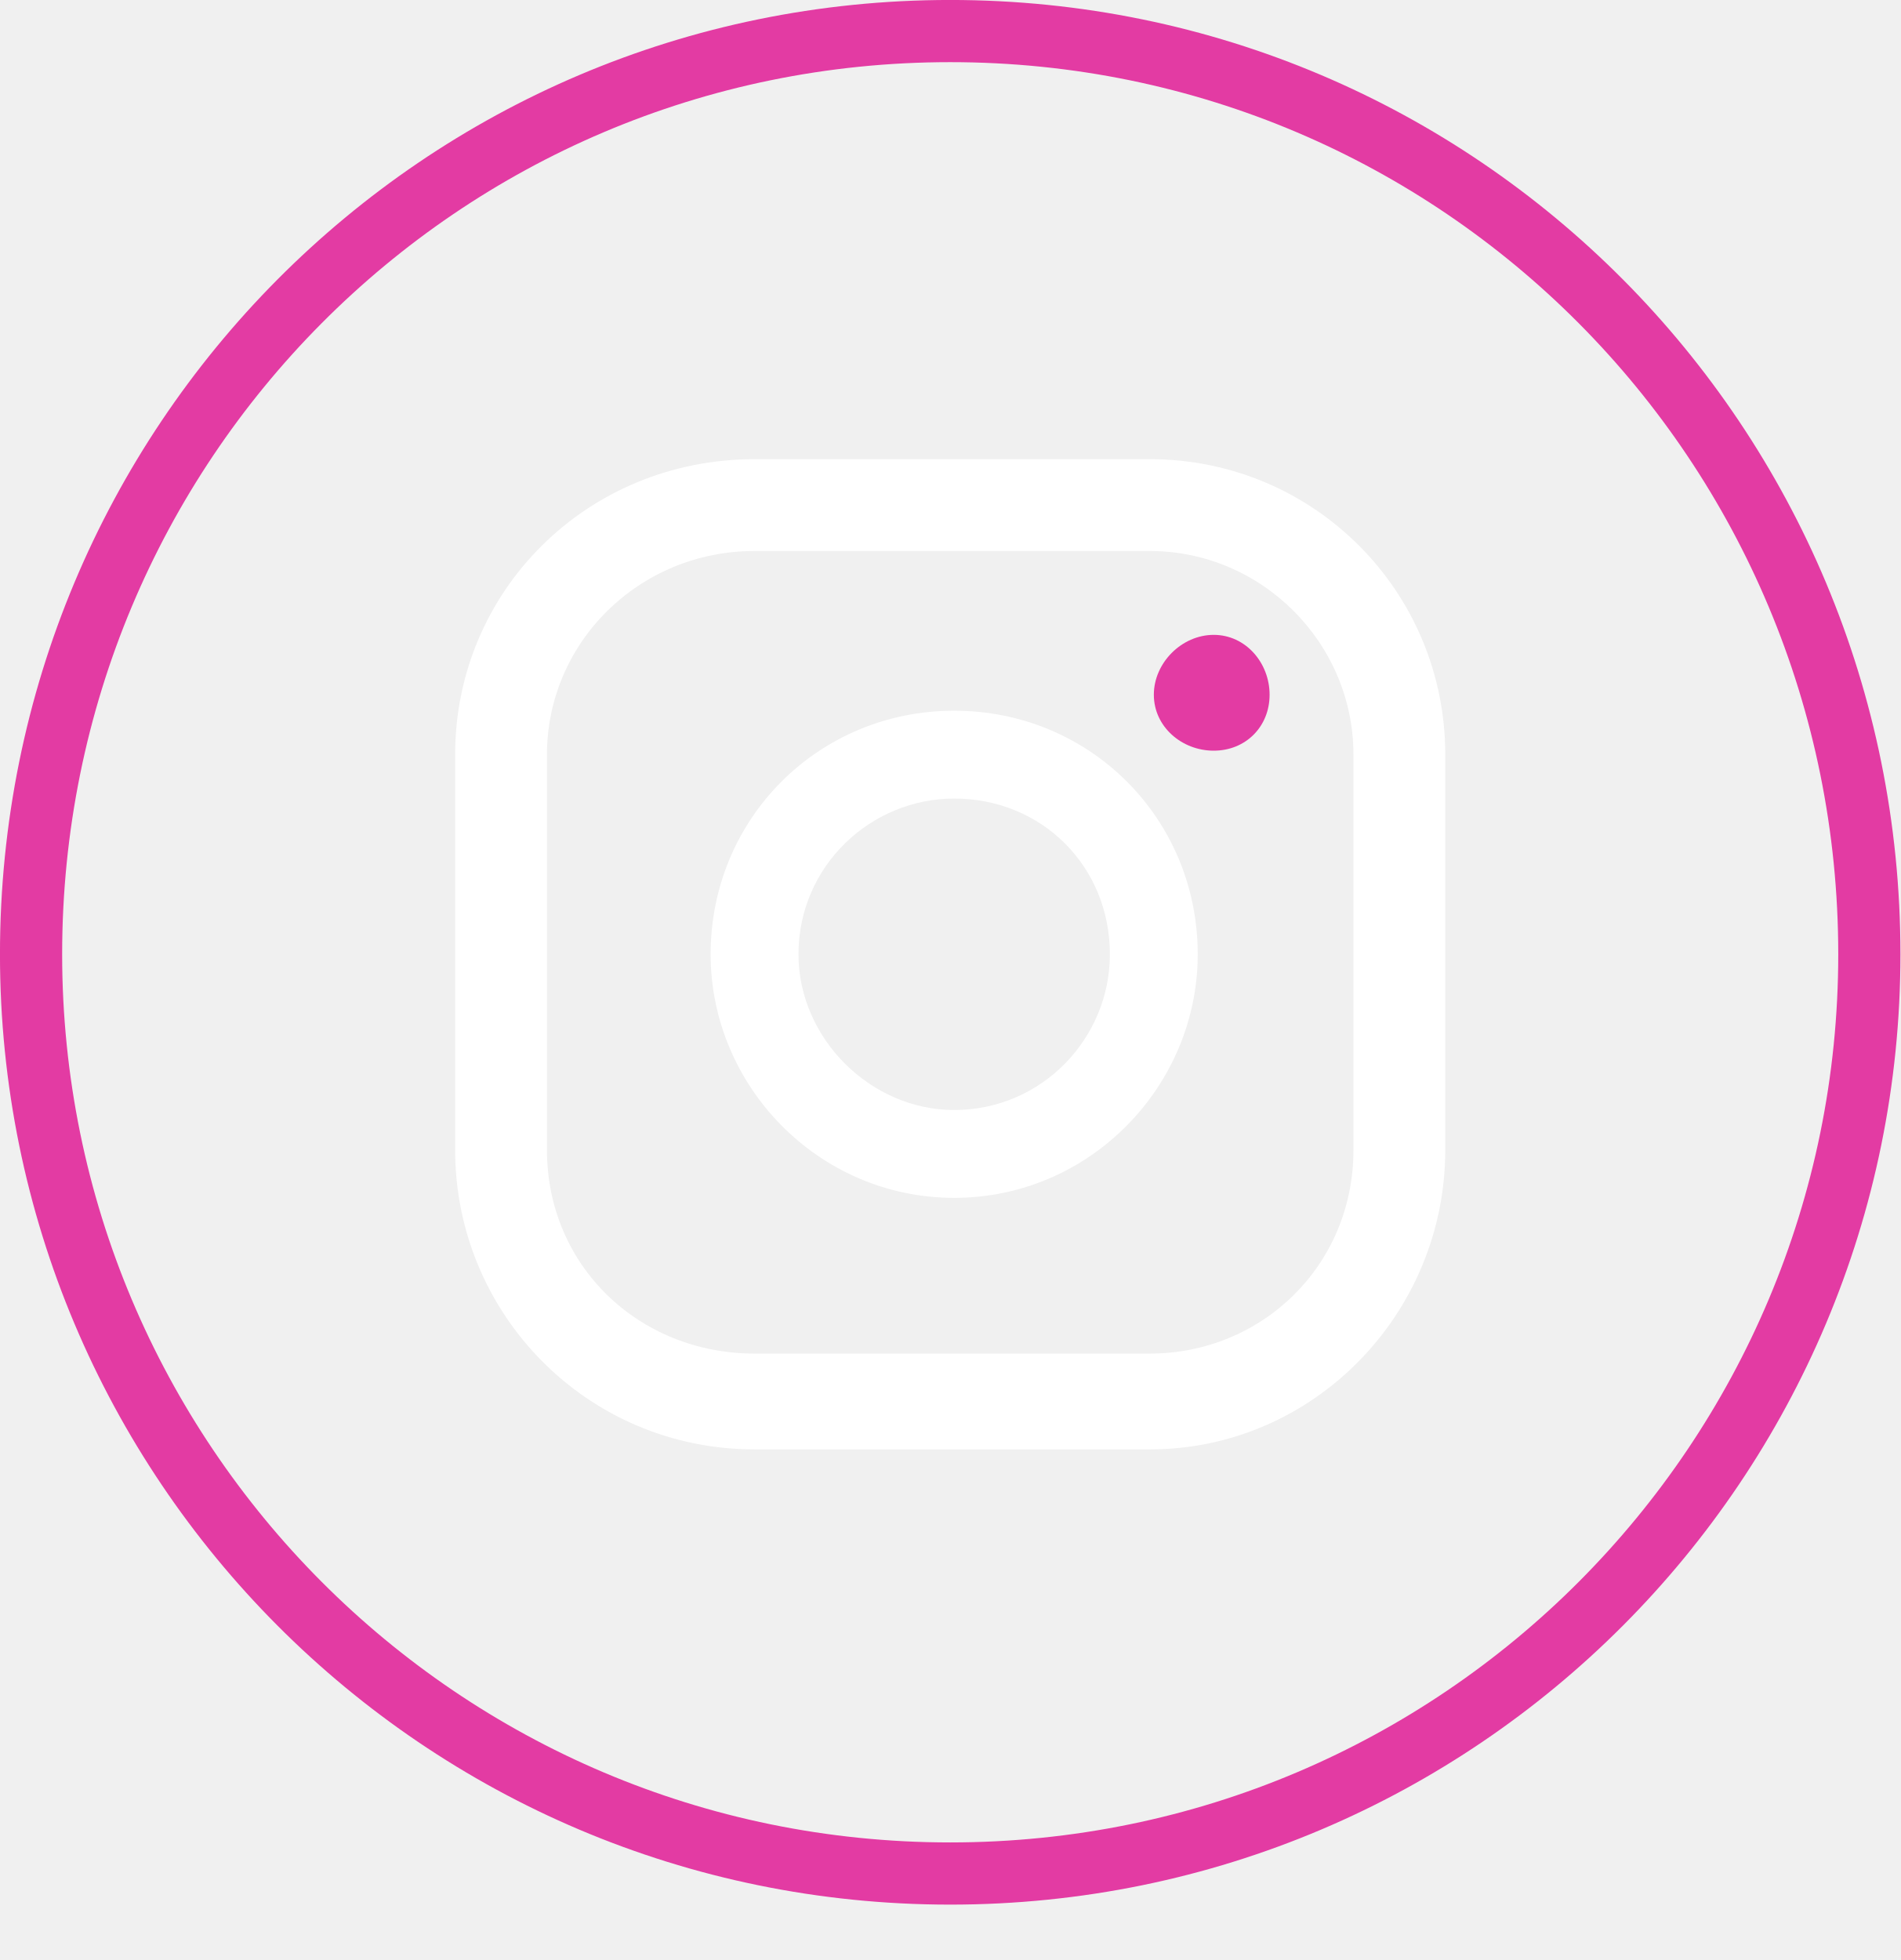
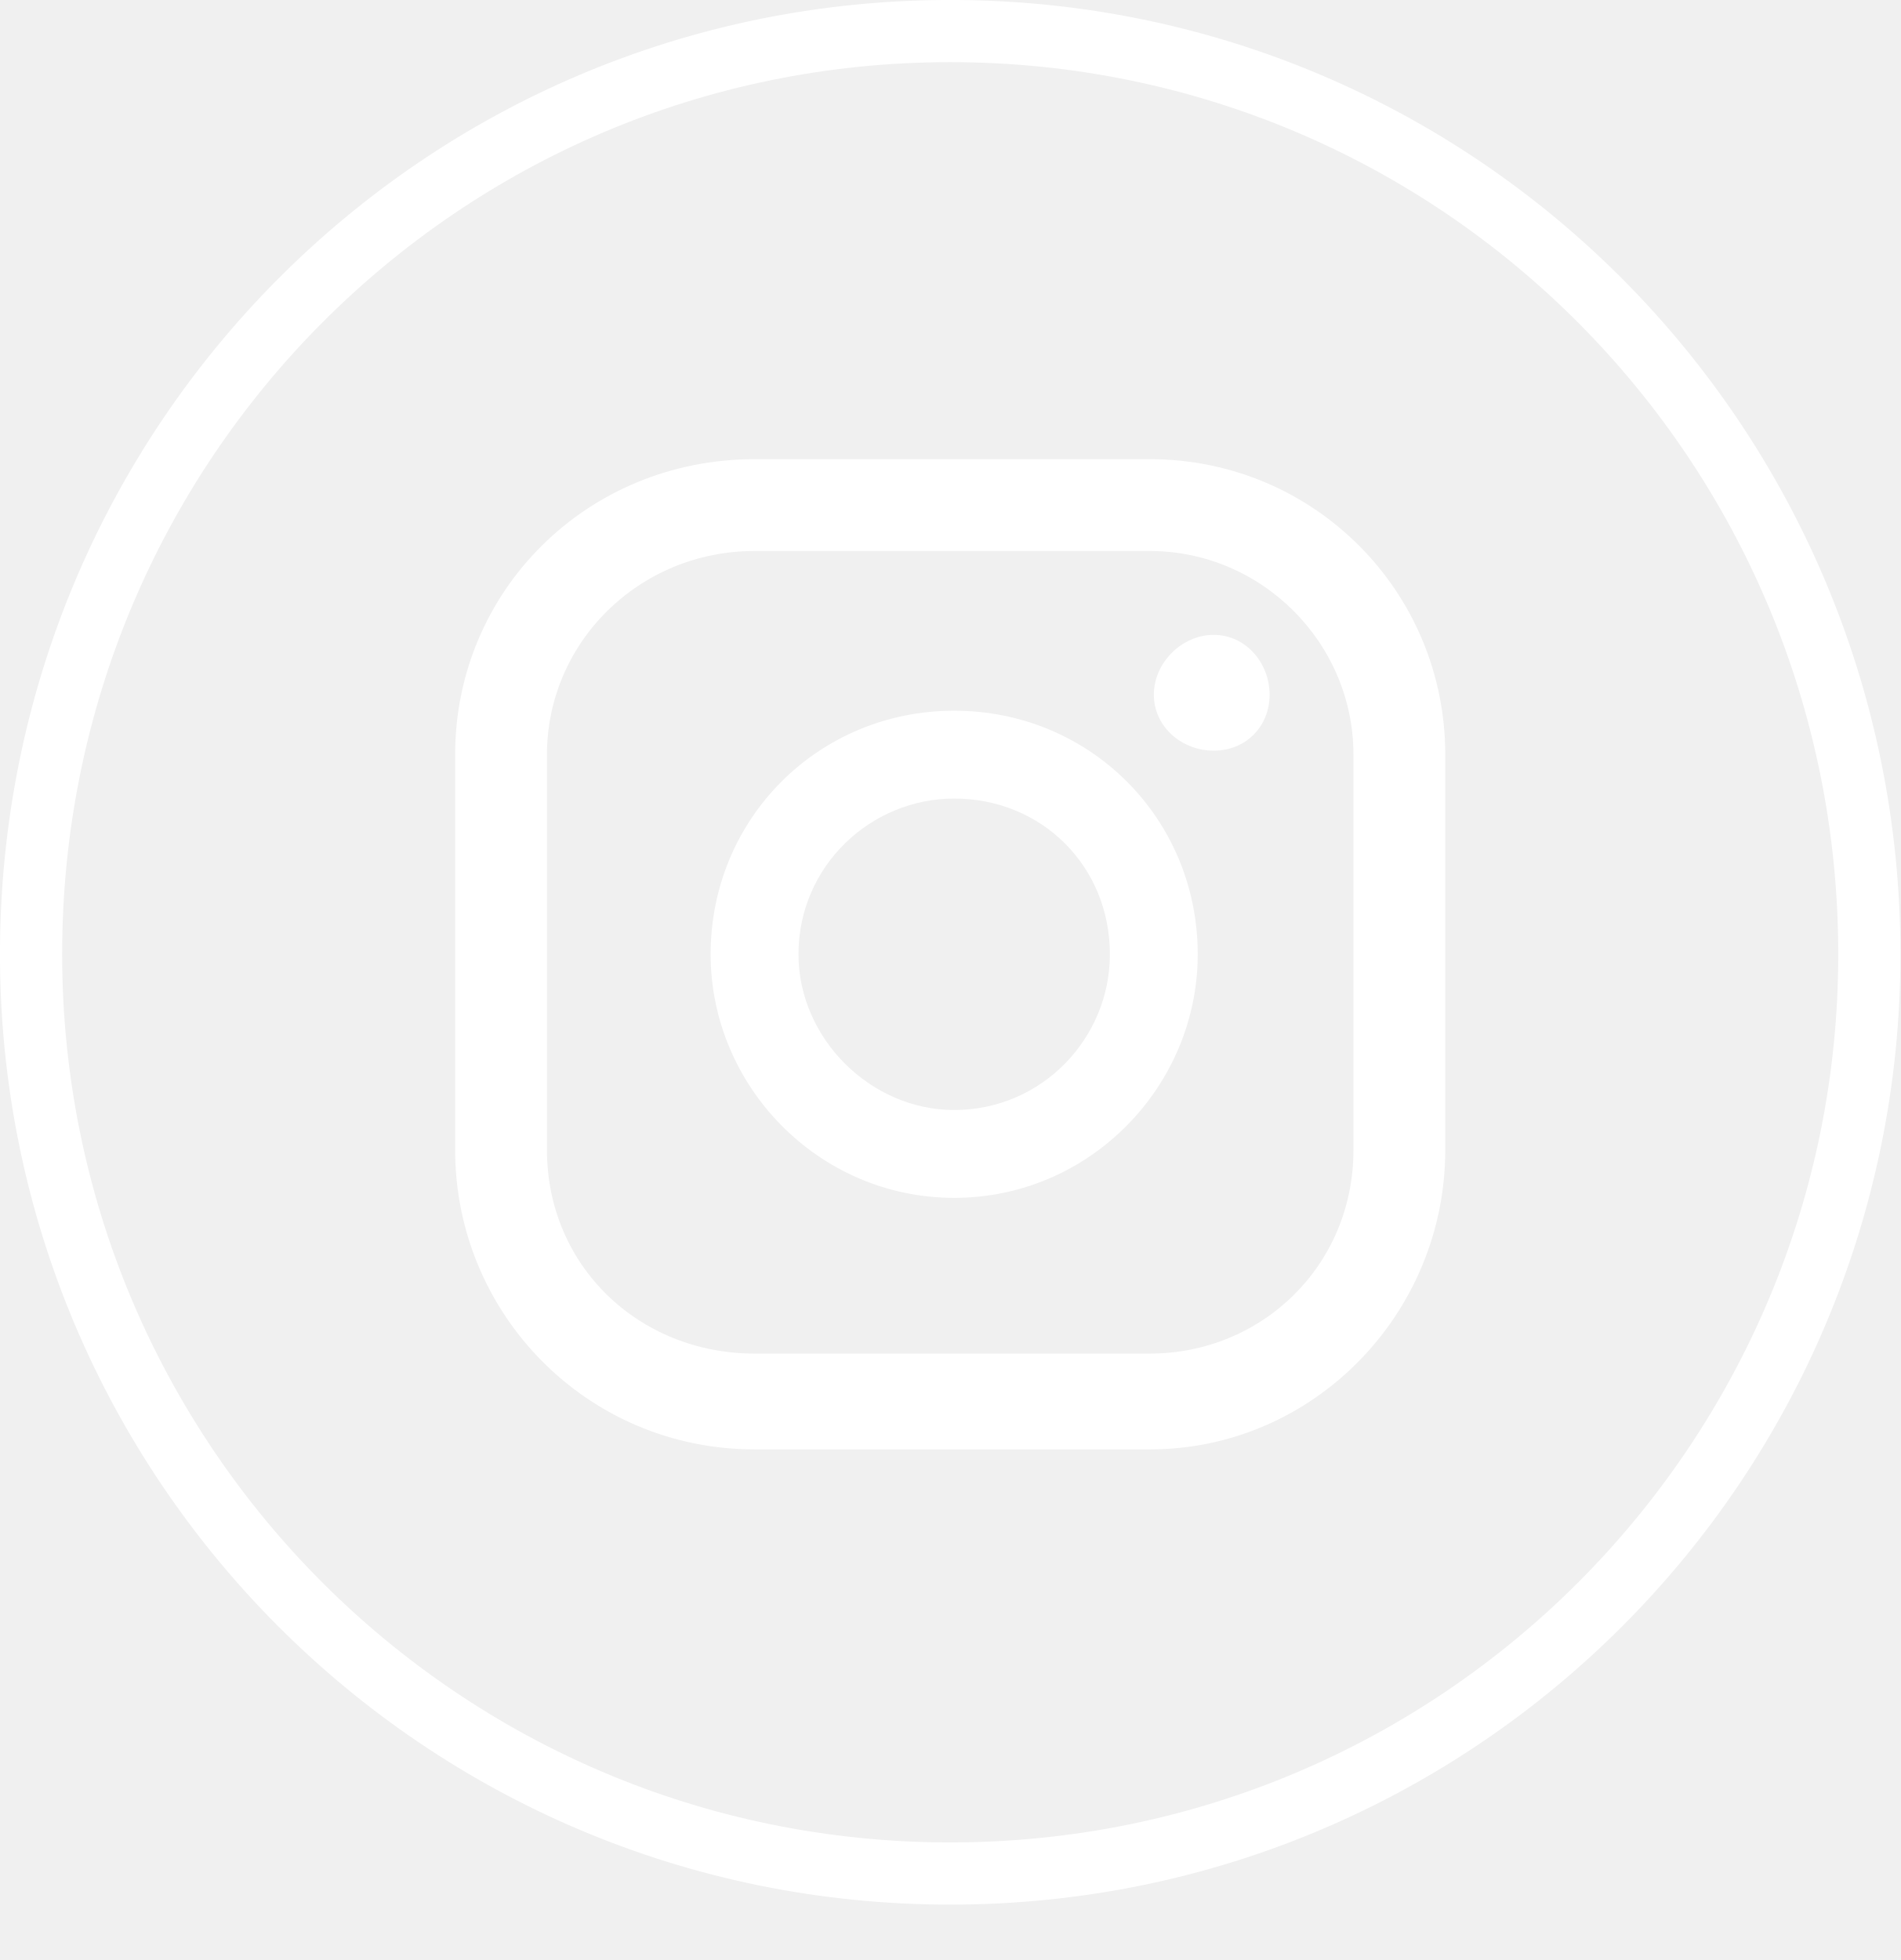
<svg xmlns="http://www.w3.org/2000/svg" width="32" height="33" viewBox="0 0 32 33" fill="none">
-   <path d="M16 0.523C24.582 0.523 31.477 7.48 31.477 16.067C31.477 24.586 24.583 31.544 16 31.544C7.417 31.544 0.524 24.586 0.523 16.067C0.523 7.48 7.418 0.523 16 0.523Z" stroke="#E33BA3" stroke-width="1.047" />
-   <path d="M20.437 10.689C19.899 10.689 19.429 11.16 19.429 11.697C19.429 12.235 19.899 12.639 20.437 12.639C20.975 12.639 21.378 12.235 21.378 11.697C21.378 11.16 20.975 10.689 20.437 10.689Z" fill="#E33BA3" />
+   <path d="M16 0.523C24.582 0.523 31.477 7.48 31.477 16.067C31.477 24.586 24.583 31.544 16 31.544C7.417 31.544 0.524 24.586 0.523 16.067C0.523 7.48 7.418 0.523 16 0.523Z" stroke="#fff" stroke-width="1.047" />
+   <path d="M20.437 10.689C19.899 10.689 19.429 11.16 19.429 11.697C19.429 12.235 19.899 12.639 20.437 12.639C20.975 12.639 21.378 12.235 21.378 11.697C21.378 11.16 20.975 10.689 20.437 10.689Z" fill="#fff" />
  <path d="M16.067 11.966C13.782 11.966 11.966 13.781 11.966 16.067C11.966 18.286 13.782 20.168 16.067 20.168C18.353 20.168 20.168 18.286 20.168 16.067C20.168 13.781 18.353 11.966 16.067 11.966ZM16.067 18.689C14.655 18.689 13.445 17.479 13.445 16.067C13.445 14.588 14.655 13.445 16.067 13.445C17.546 13.445 18.689 14.588 18.689 16.067C18.689 17.479 17.546 18.689 16.067 18.689Z" fill="#fff" />
  <path d="M19.361 24.403H12.706C9.882 24.403 7.664 22.118 7.664 19.361V12.706C7.664 9.95 9.882 7.731 12.706 7.731H19.361C22.118 7.731 24.336 9.95 24.336 12.706V19.361C24.336 22.118 22.118 24.403 19.361 24.403ZM12.706 9.277C10.756 9.277 9.21 10.823 9.21 12.706V19.361C9.21 21.311 10.756 22.79 12.706 22.79H19.361C21.244 22.79 22.79 21.311 22.79 19.361V12.706C22.79 10.823 21.244 9.277 19.361 9.277H12.706Z" fill="#fff" />
</svg>
